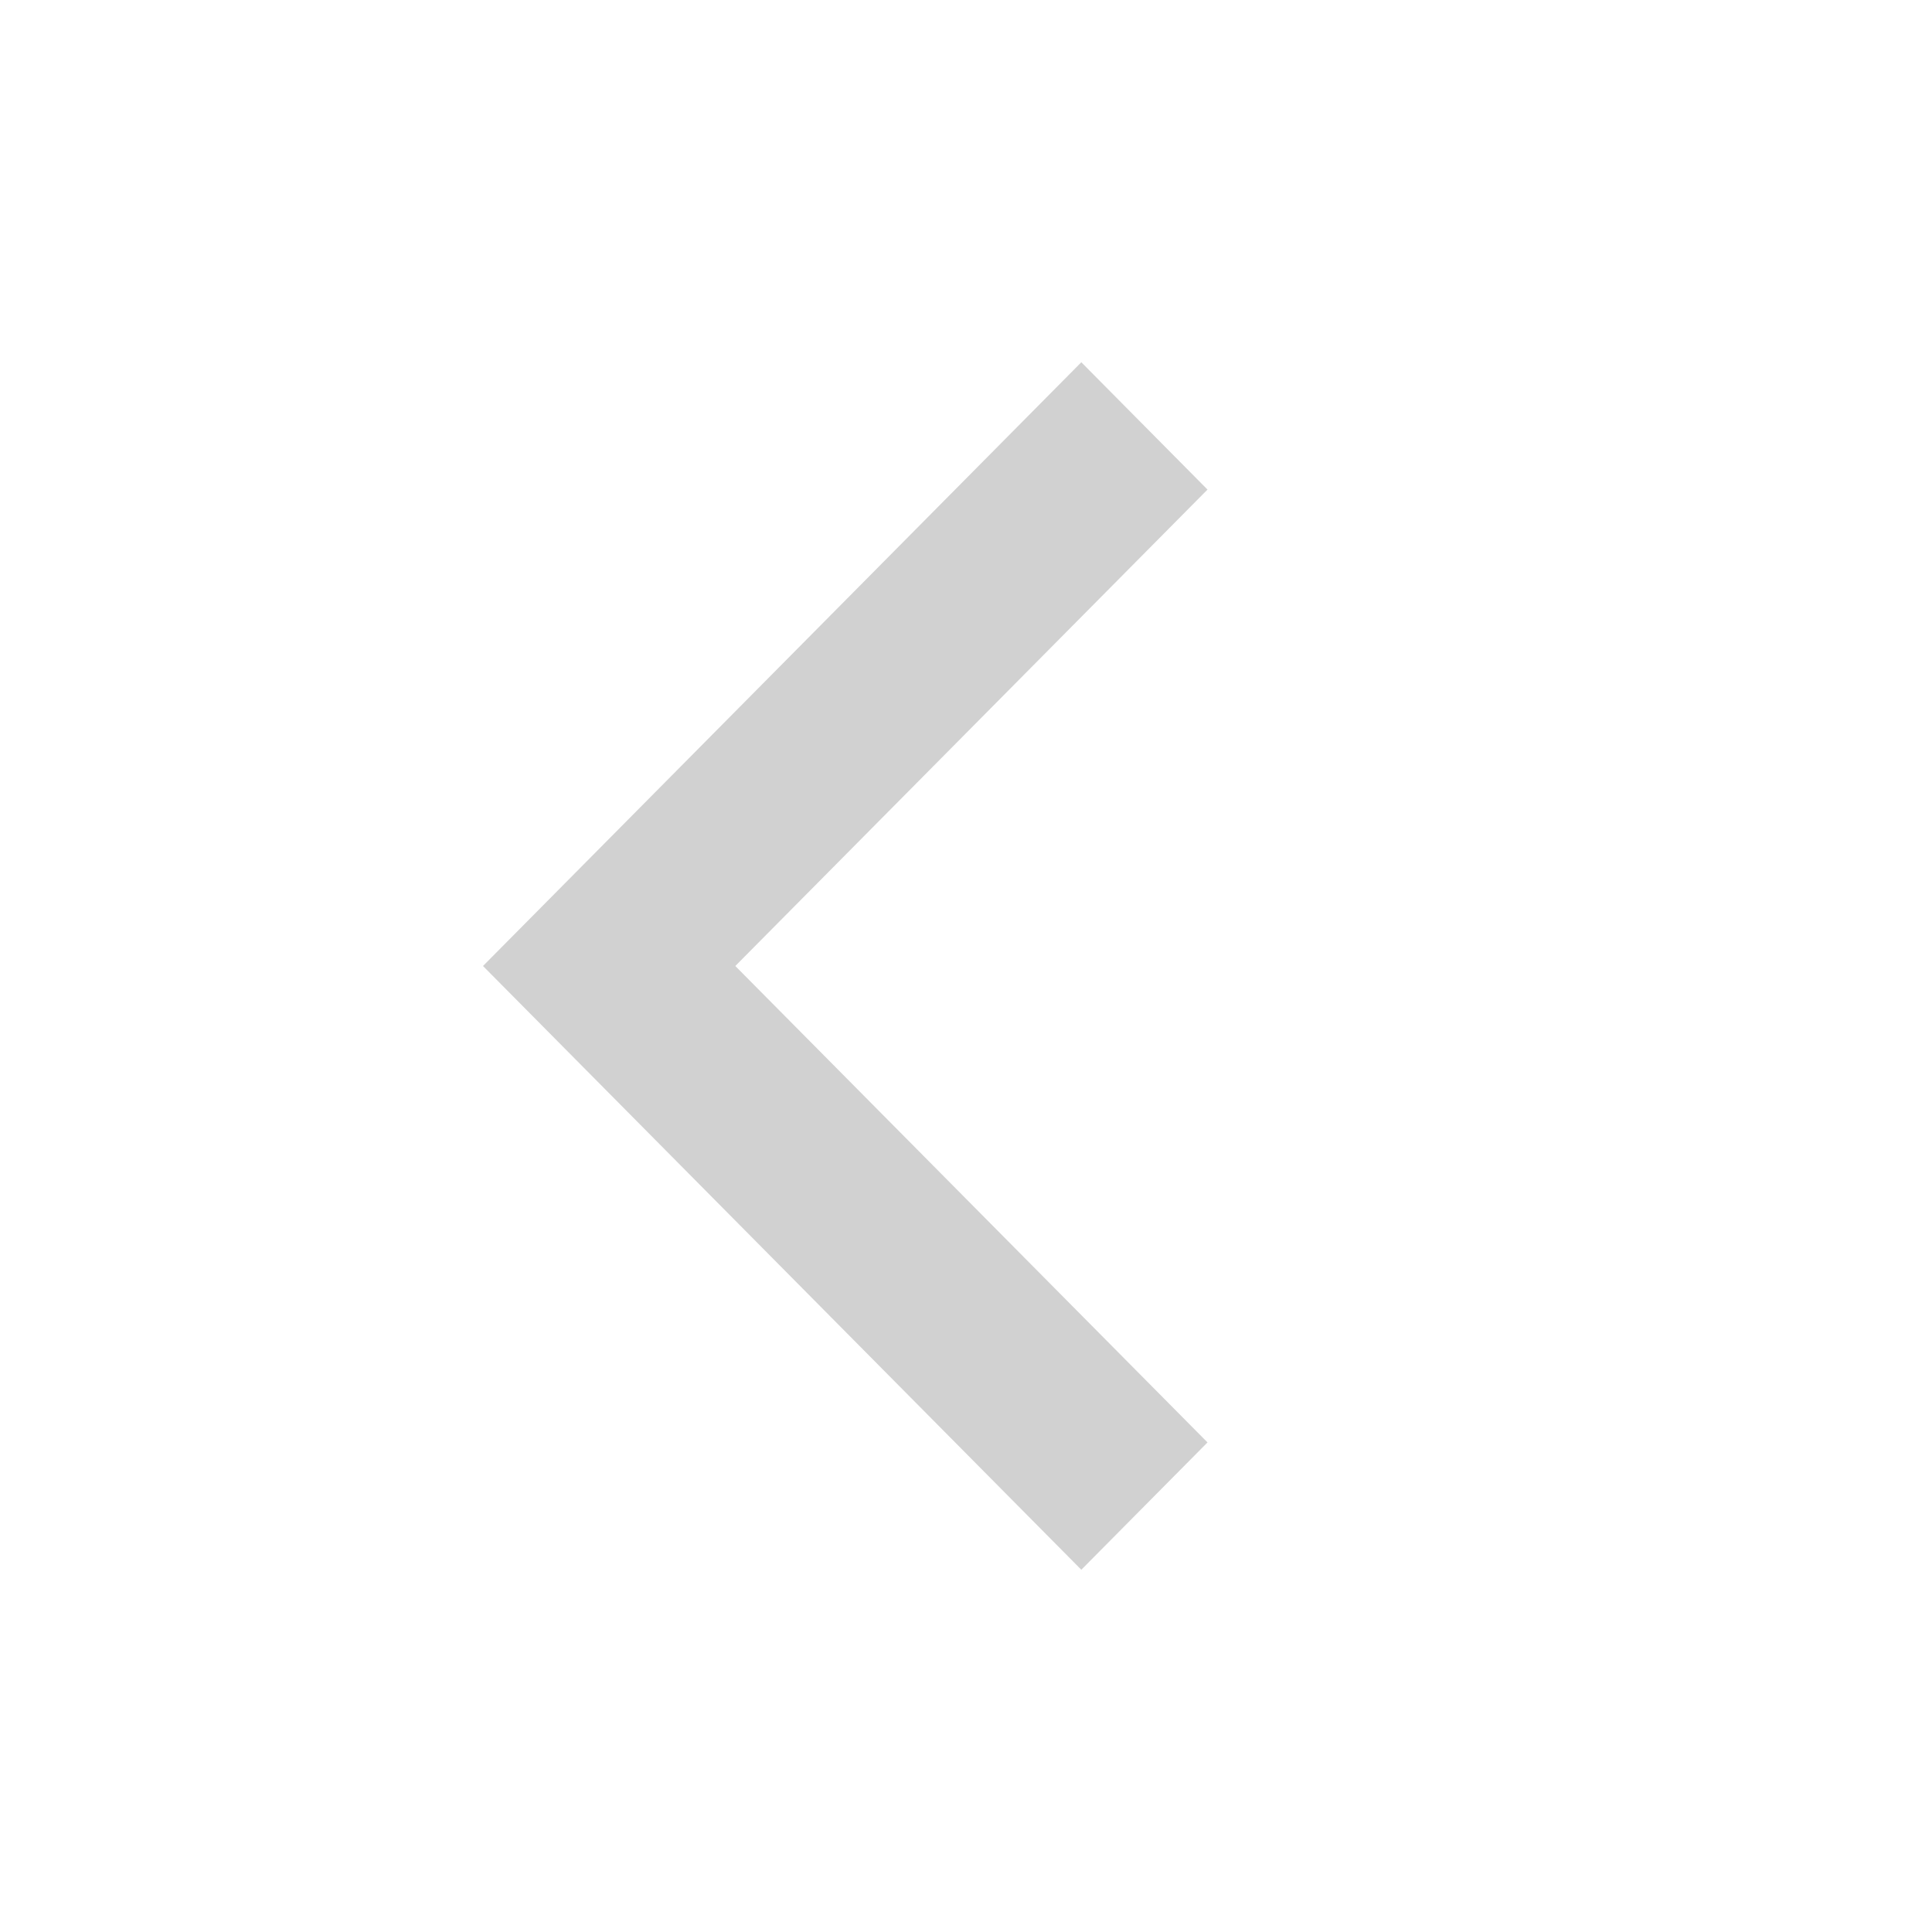
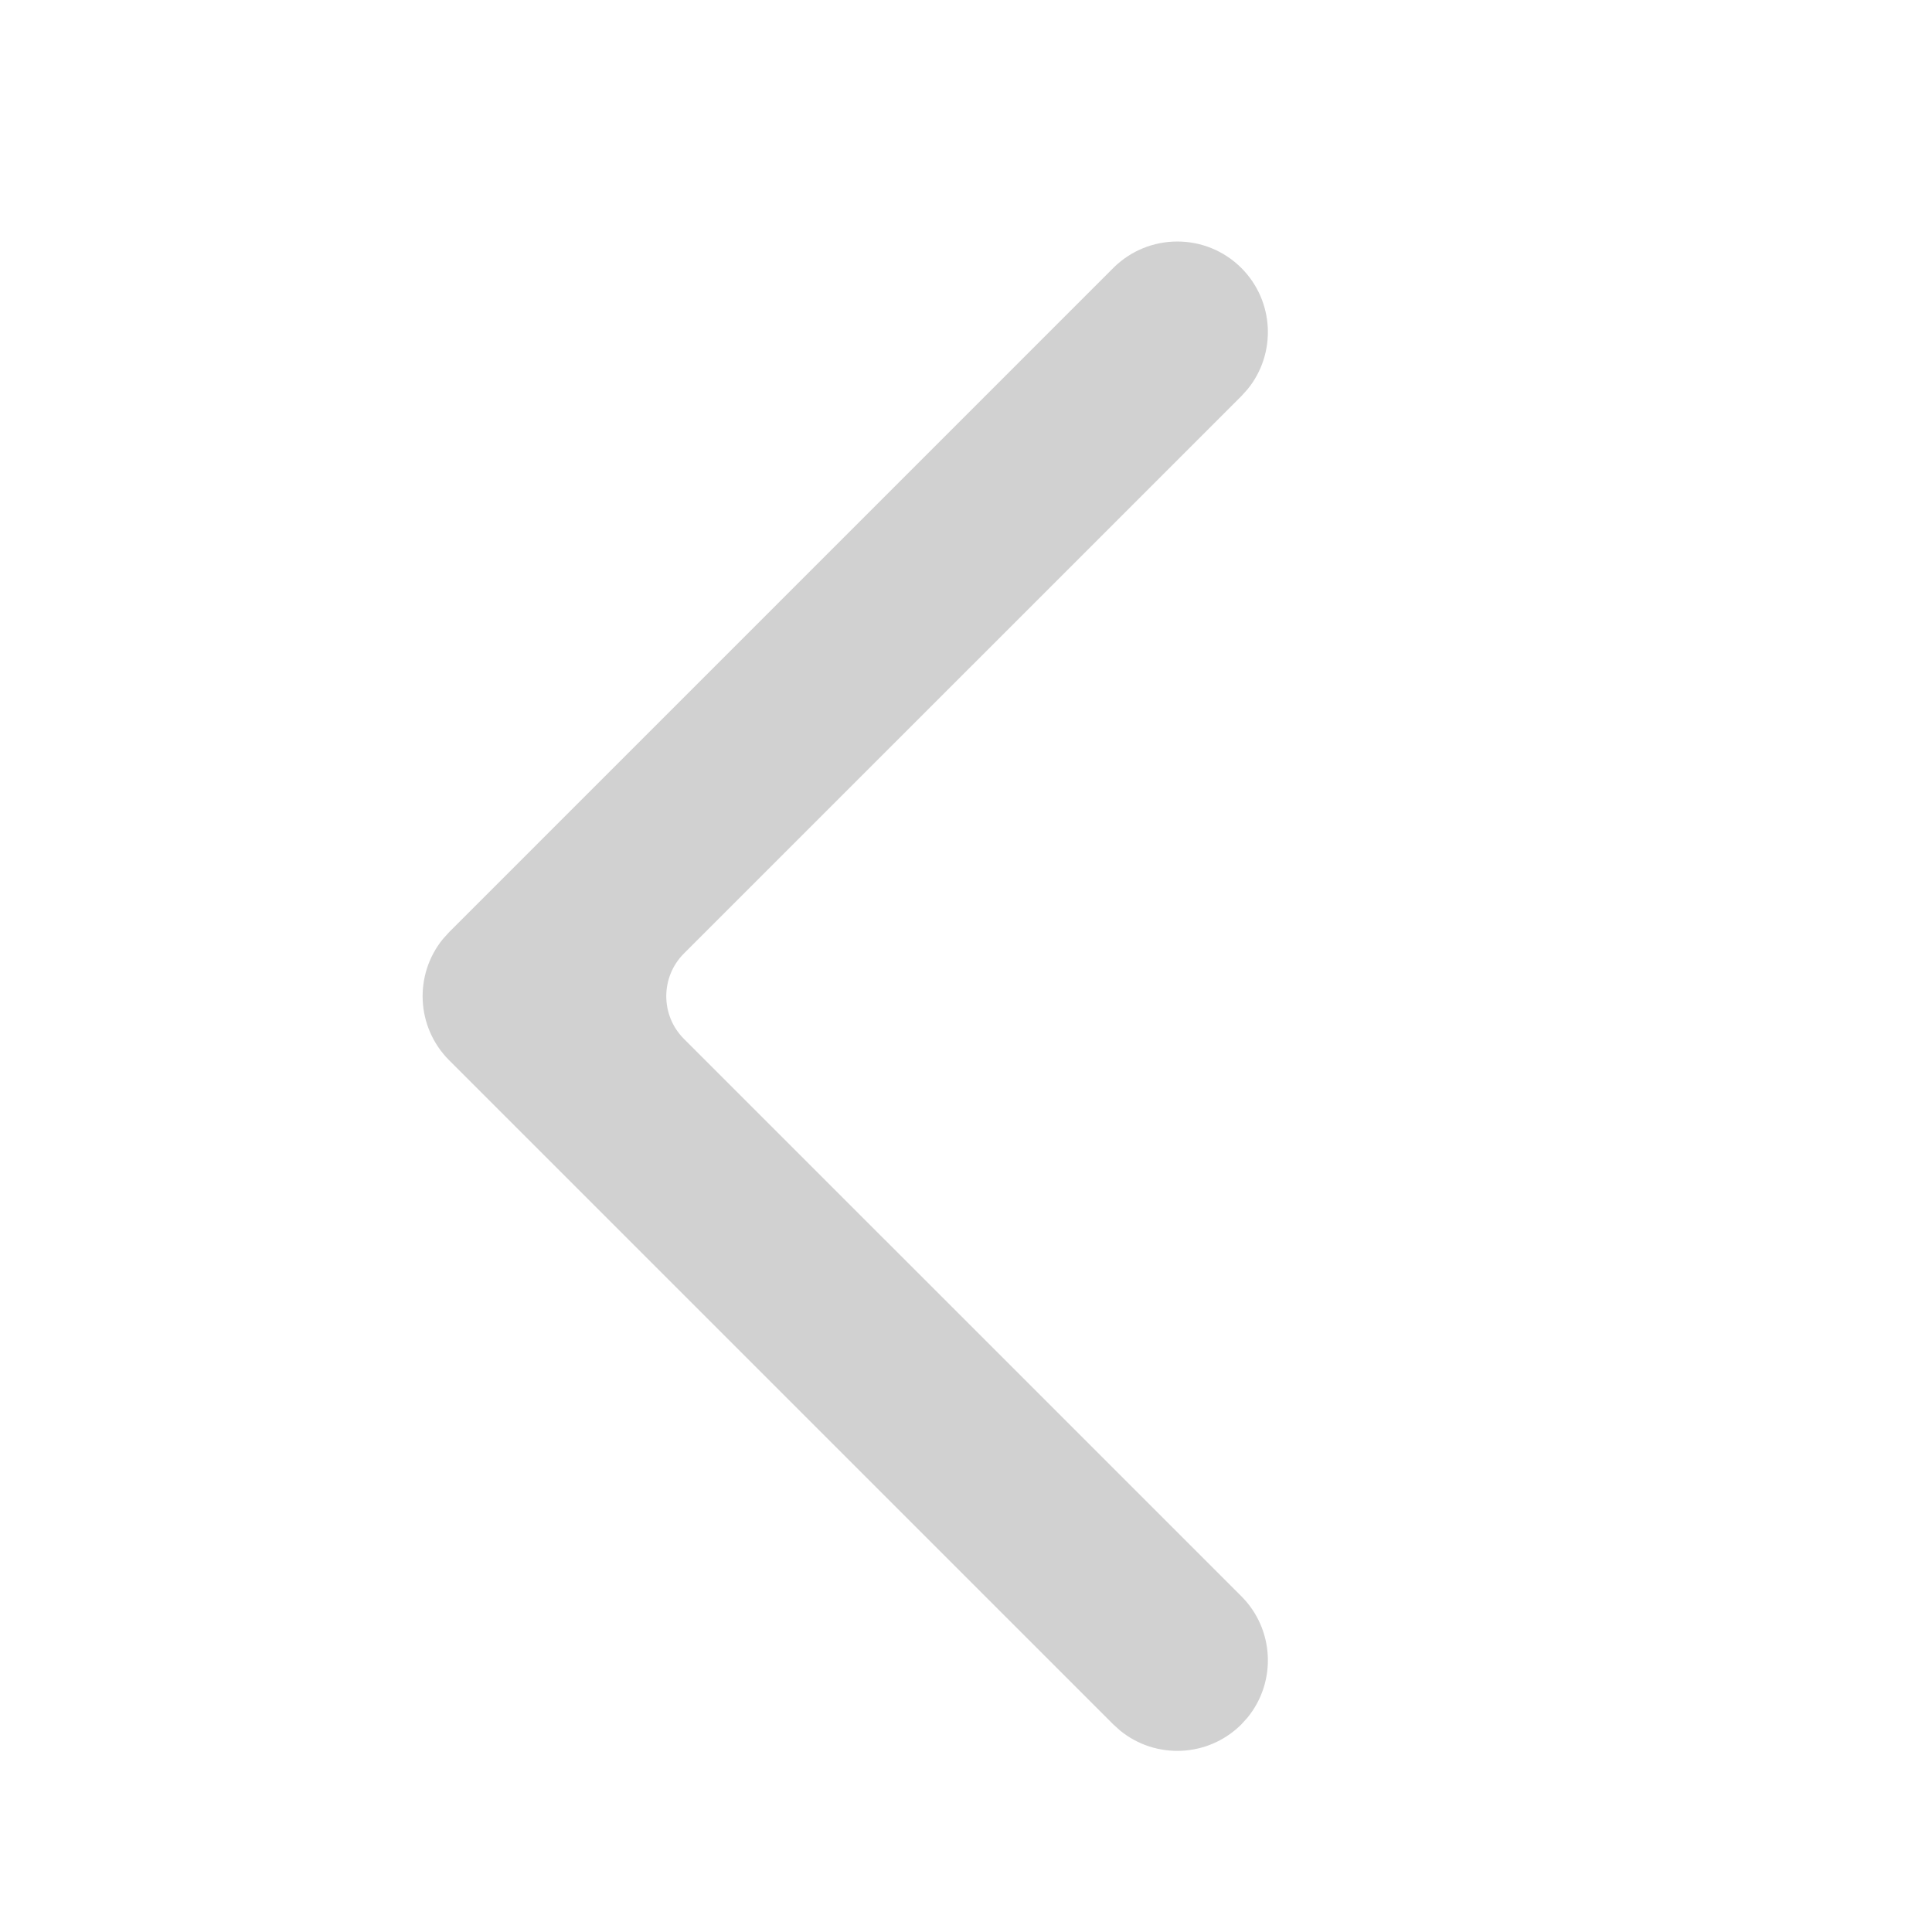
<svg xmlns="http://www.w3.org/2000/svg" width="32px" height="32px" viewBox="0 0 32 32" version="1.1">
-   <g id="01-通用/图标/32px/arrow_left" stroke="none" stroke-width="1" fill="none" fill-rule="evenodd">
-     <polygon id="路径-17" fill="#D1D1D1" points="17.91 6 20 8.109 12.179 16 20 23.891 17.91 26 8 16" />
+   <g id="01-通用/01-图标/32px/arrow_left" stroke="none" stroke-width="1" fill="none" fill-rule="evenodd">
+     <path d="M18.439,4.439 C19.025,3.854 19.975,3.854 20.561,4.439 C21.11,4.989 21.144,5.858 20.664,6.447 L20.561,6.561 L11.328,15.793 C10.938,16.183 10.938,16.817 11.328,17.207 C11.328,17.207 11.328,17.207 11.328,17.207 L20.561,26.439 L20.561,26.439 C21.11,26.989 21.144,27.858 20.664,28.447 L20.561,28.561 C20.011,29.11 19.142,29.144 18.553,28.664 L18.439,28.561 L7.439,17.561 C6.89,17.011 6.856,16.142 7.336,15.553 L7.439,15.439 L18.439,4.439 Z" id="路径-3" fill="#D1D1D1" />
  </g>
</svg>
